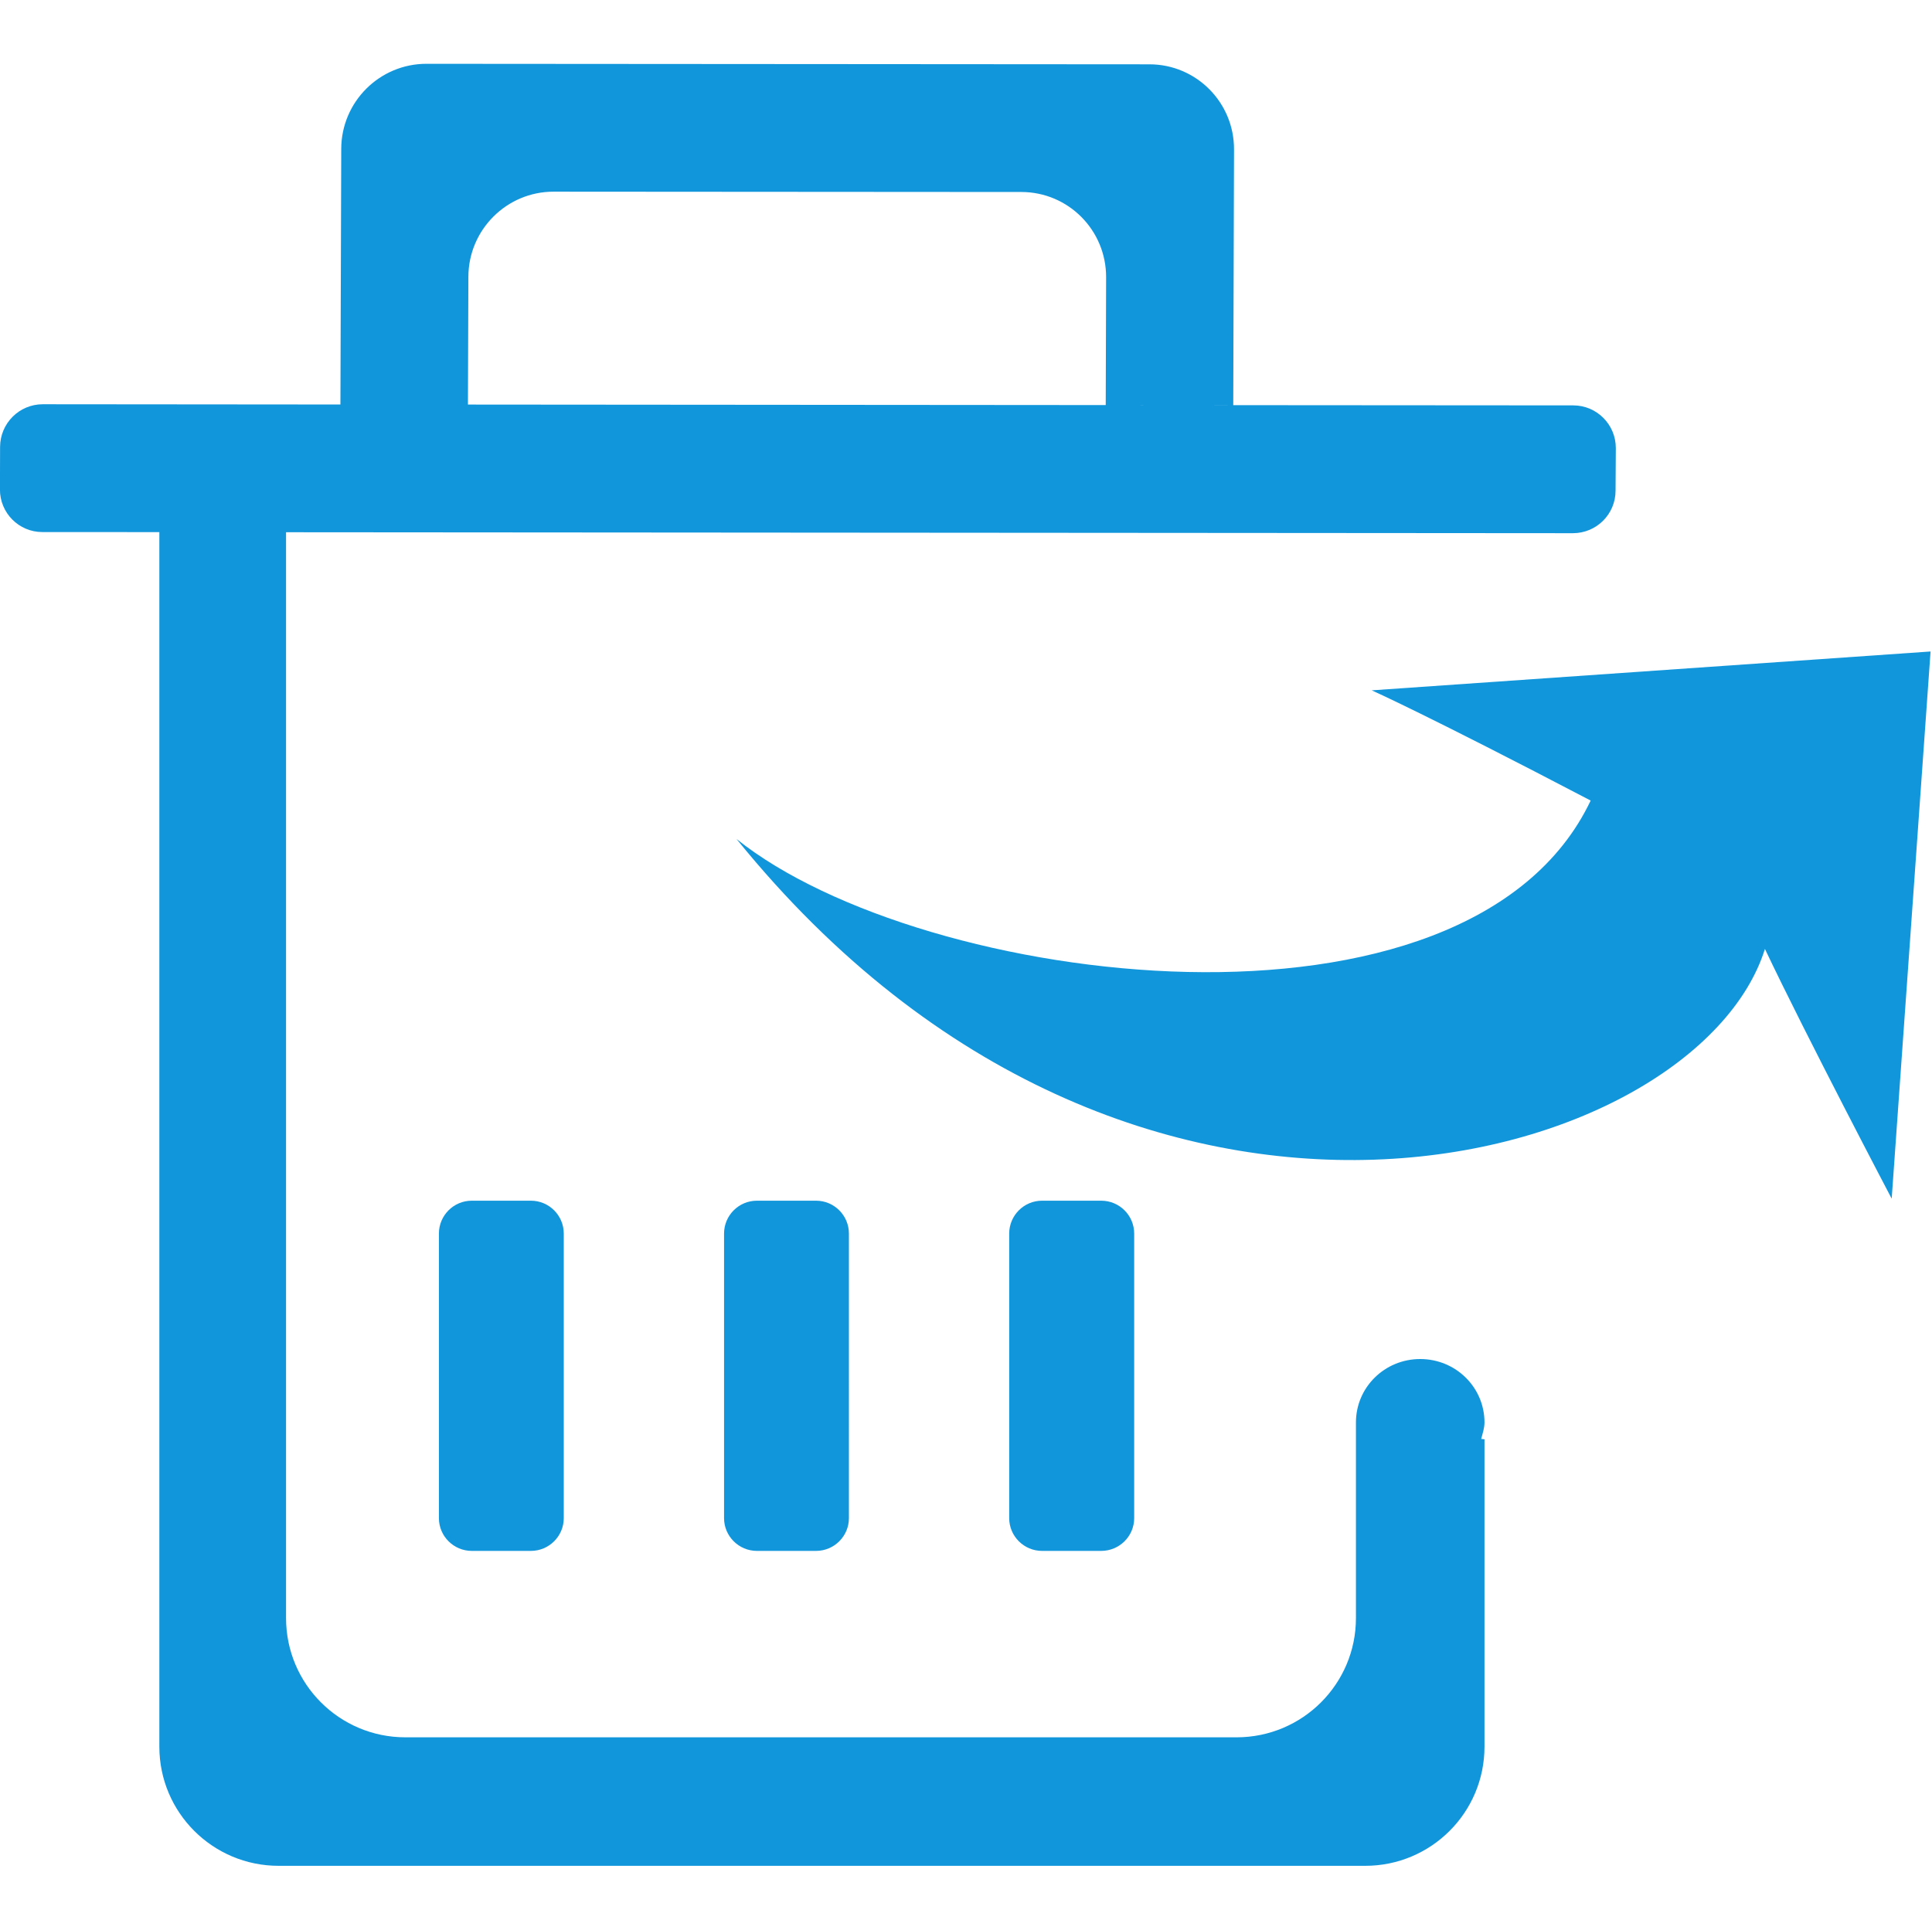
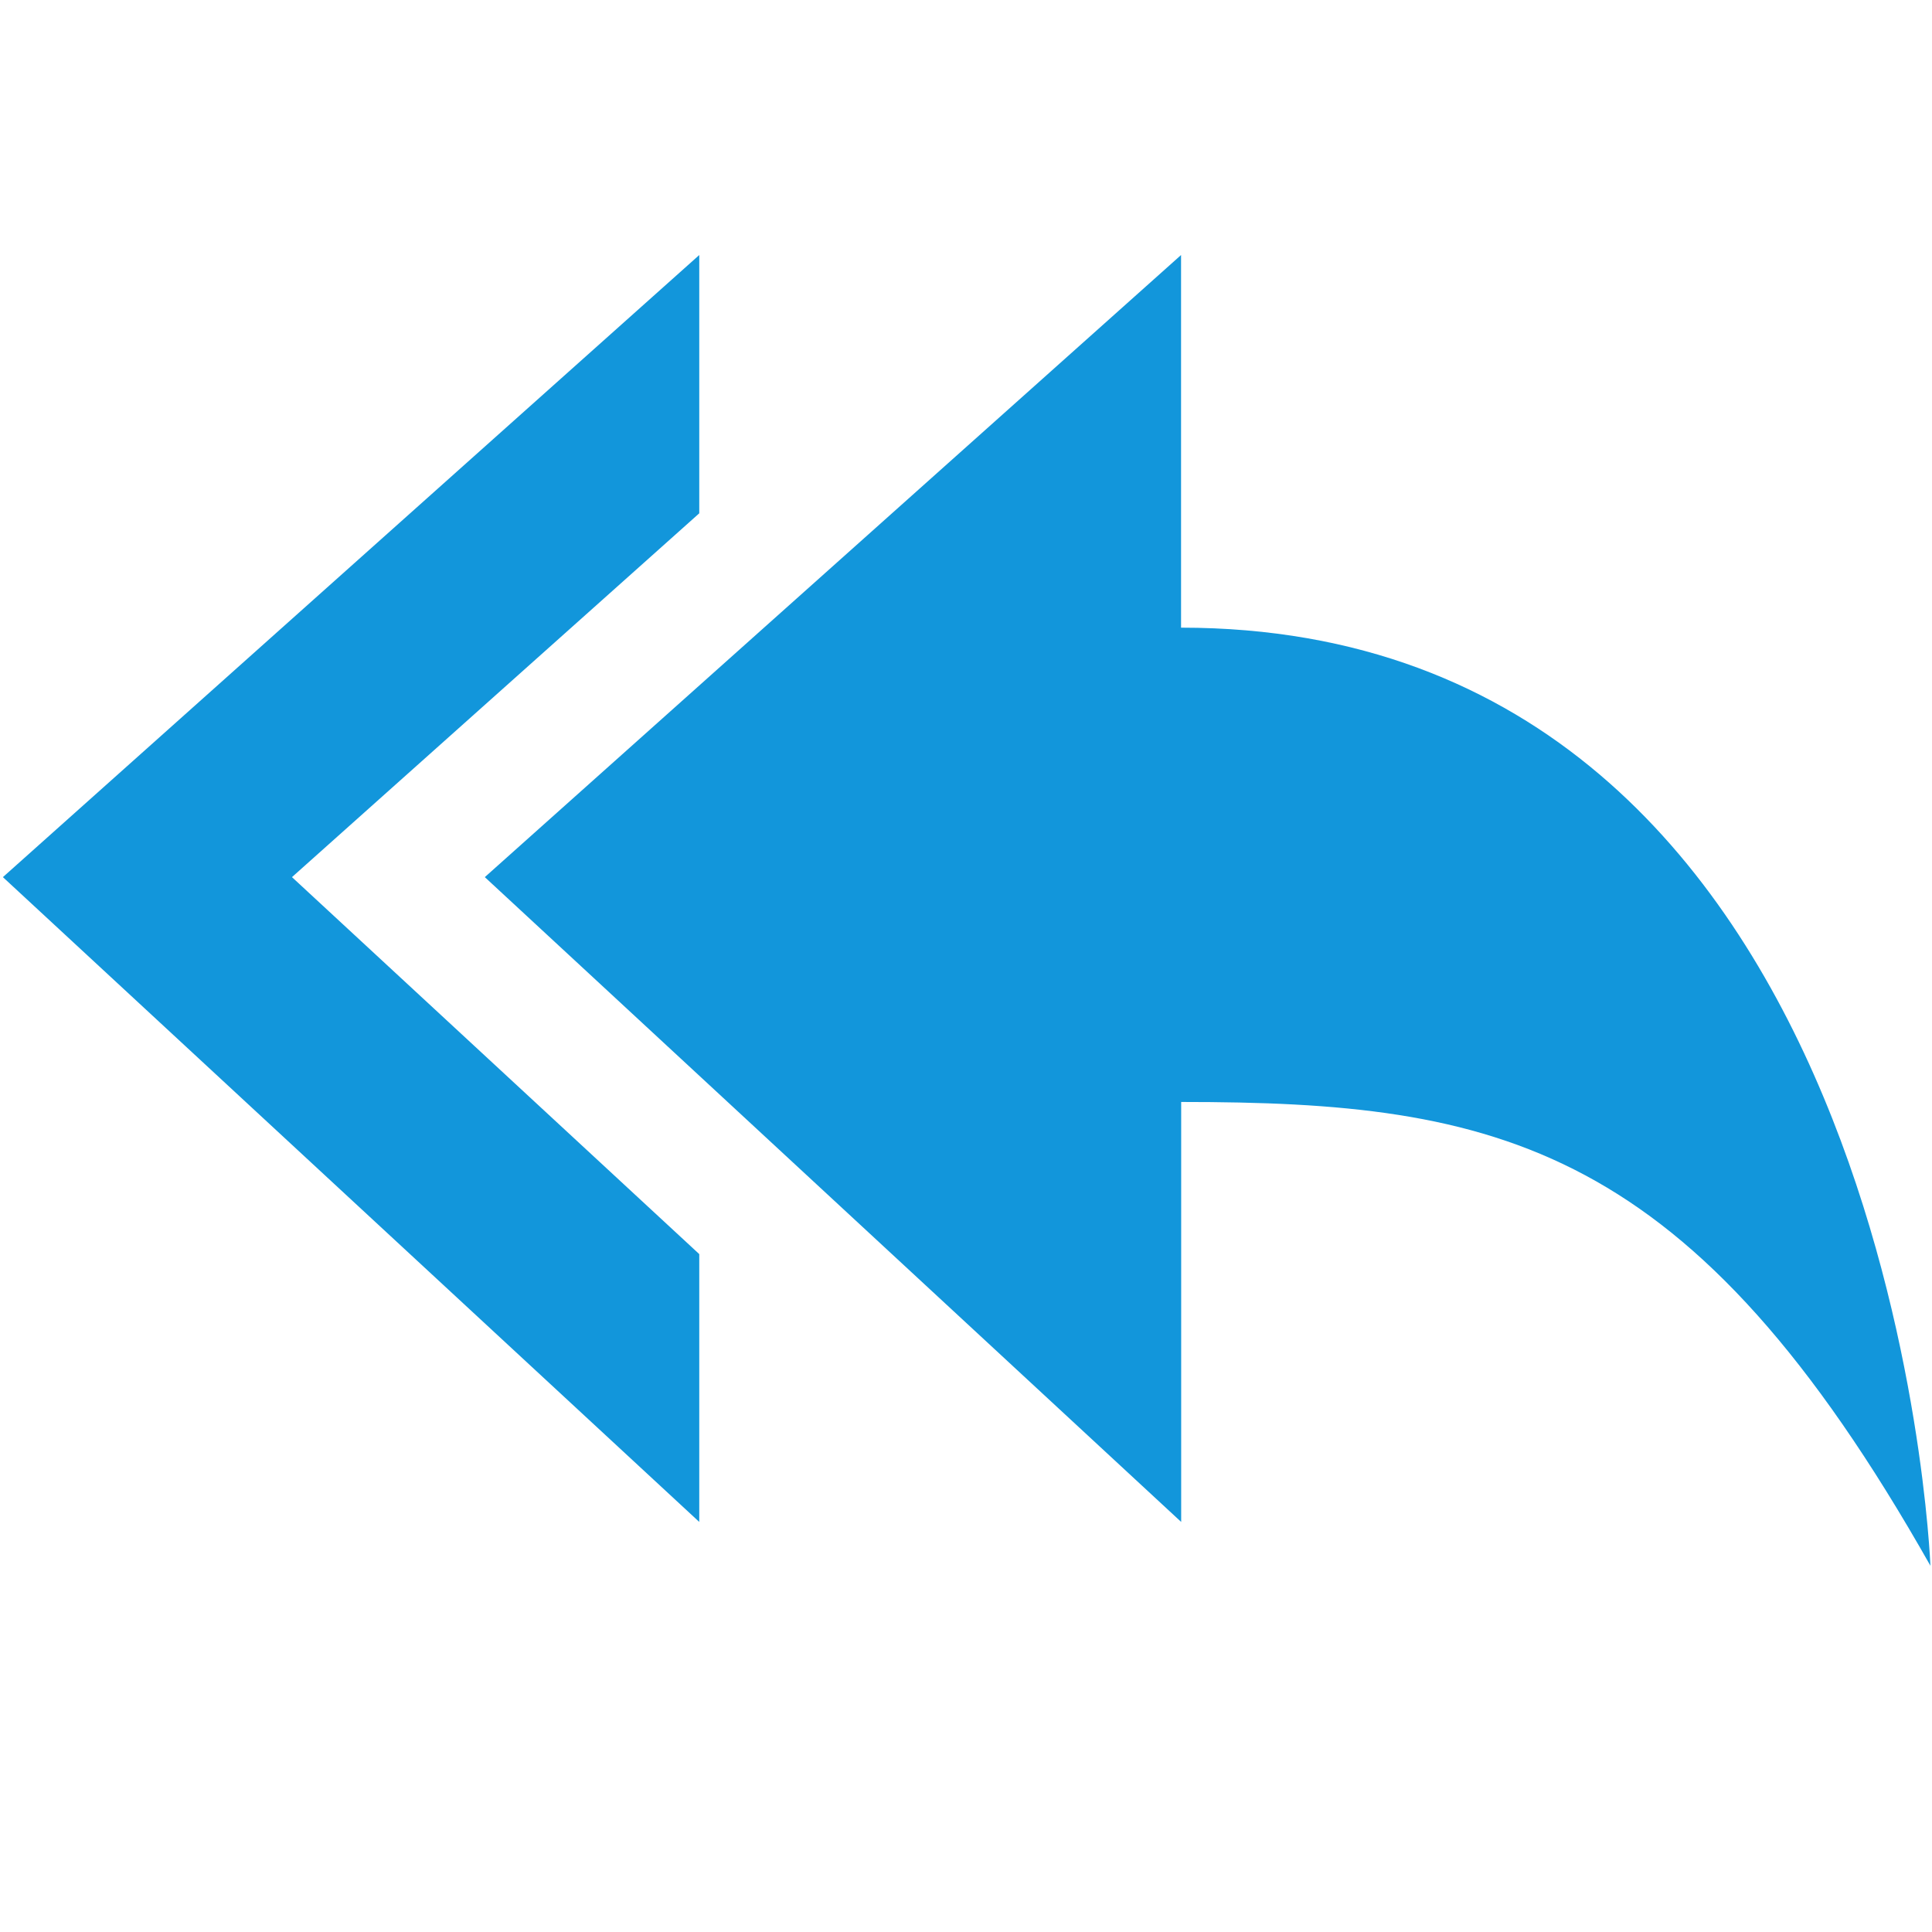
- <svg xmlns="http://www.w3.org/2000/svg" t="1492773175595" class="icon" style="" viewBox="0 0 1025 1024" version="1.1" p-id="2378" width="64.062" height="64">
+ <svg xmlns="http://www.w3.org/2000/svg" t="1493474291524" class="icon" style="" viewBox="0 0 1024 1024" version="1.1" p-id="14517" width="200" height="200">
  <defs>
    <style type="text/css" />
  </defs>
-   <path d="M936.362 503.564C900.244 618.827 601.726 705.957 390.743 445.209c98.585 79.044 388.343 115.936 453.168-20.384-87.332-45.687-116.173-58.491-116.173-58.491l296.496-20.62L1003.613 636.078C1003.613 636.078 958.33 549.892 936.362 503.564zM250.312 823.005c-9.637 0-17.453-7.817-17.453-17.385L232.858 654.609c0-9.637 7.817-17.453 17.453-17.453l31.335 0c9.637 0 17.453 7.817 17.453 17.453L299.1 805.619c0 9.569-7.817 17.385-17.453 17.385L250.312 823.005zM401.591 823.005c-9.637 0-17.453-7.817-17.453-17.385L384.138 654.609c0-9.637 7.817-17.453 17.453-17.453l31.335 0c9.637 0 17.453 7.817 17.453 17.453L450.38 805.619c0 9.569-7.817 17.385-17.453 17.385L401.591 823.005zM552.872 823.005c-9.637 0-17.453-7.817-17.453-17.385L535.419 654.609c0-9.637 7.817-17.453 17.453-17.453l31.335 0c9.704 0 17.52 7.817 17.52 17.453L601.727 805.619c0 9.569-7.817 17.385-17.52 17.385L552.872 823.005zM834.475 282.944l-682.716-0.506 0 576.213c0 34.974 28.335 63.275 63.309 63.275l440.97 0c34.974 0 63.342-28.302 63.342-63.275L719.381 755.215l0 0c0-0.135 0-0.27 0-0.404 0-18.598 15.229-33.626 34.097-33.626s34.097 15.027 34.097 33.626c0 3.1-1.011 5.93-1.752 8.76l1.752 0.203L787.575 926.913c0 34.906-28.302 63.208-63.275 63.208L147.818 990.121c-34.939 0-63.275-28.302-63.275-63.208L84.542 282.372l-62.096-0.033c-12.432 0-22.507-10.141-22.473-22.608l0.068-22.608c0.068-12.5 10.176-22.608 22.642-22.608l157.918 0.135 0.438-135.647c0.068-24.966 20.35-45.182 45.25-45.148l383.525 0.27c24.866 0 45.013 20.284 44.879 45.25l-0.404 135.613L594.044 214.952l240.701 0.168c12.399 0.033 22.507 10.141 22.507 22.642L857.117 260.37C857.117 272.837 847.009 282.944 834.475 282.944zM541.888 101.879l-248.147-0.168c-24.899-0.033-45.182 20.182-45.25 45.148l-0.236 67.823 338.376 0.27 0.203-67.823C586.901 122.163 566.82 101.914 541.888 101.879z" p-id="2379" fill="#1296db" />
+   <path d="M370.624 272.064V135.168L1.536 464.896l369.088 341.76v-141.952L154.752 464.896l215.872-192.832z m255.36 60.608V135.168L256.96 464.896l369.088 341.76V584.064c168.192 0 270.336 21.568 397.12 245.824-0.064 0-18.816-497.216-397.184-497.216z" p-id="14518" fill="#1296db" />
</svg>
